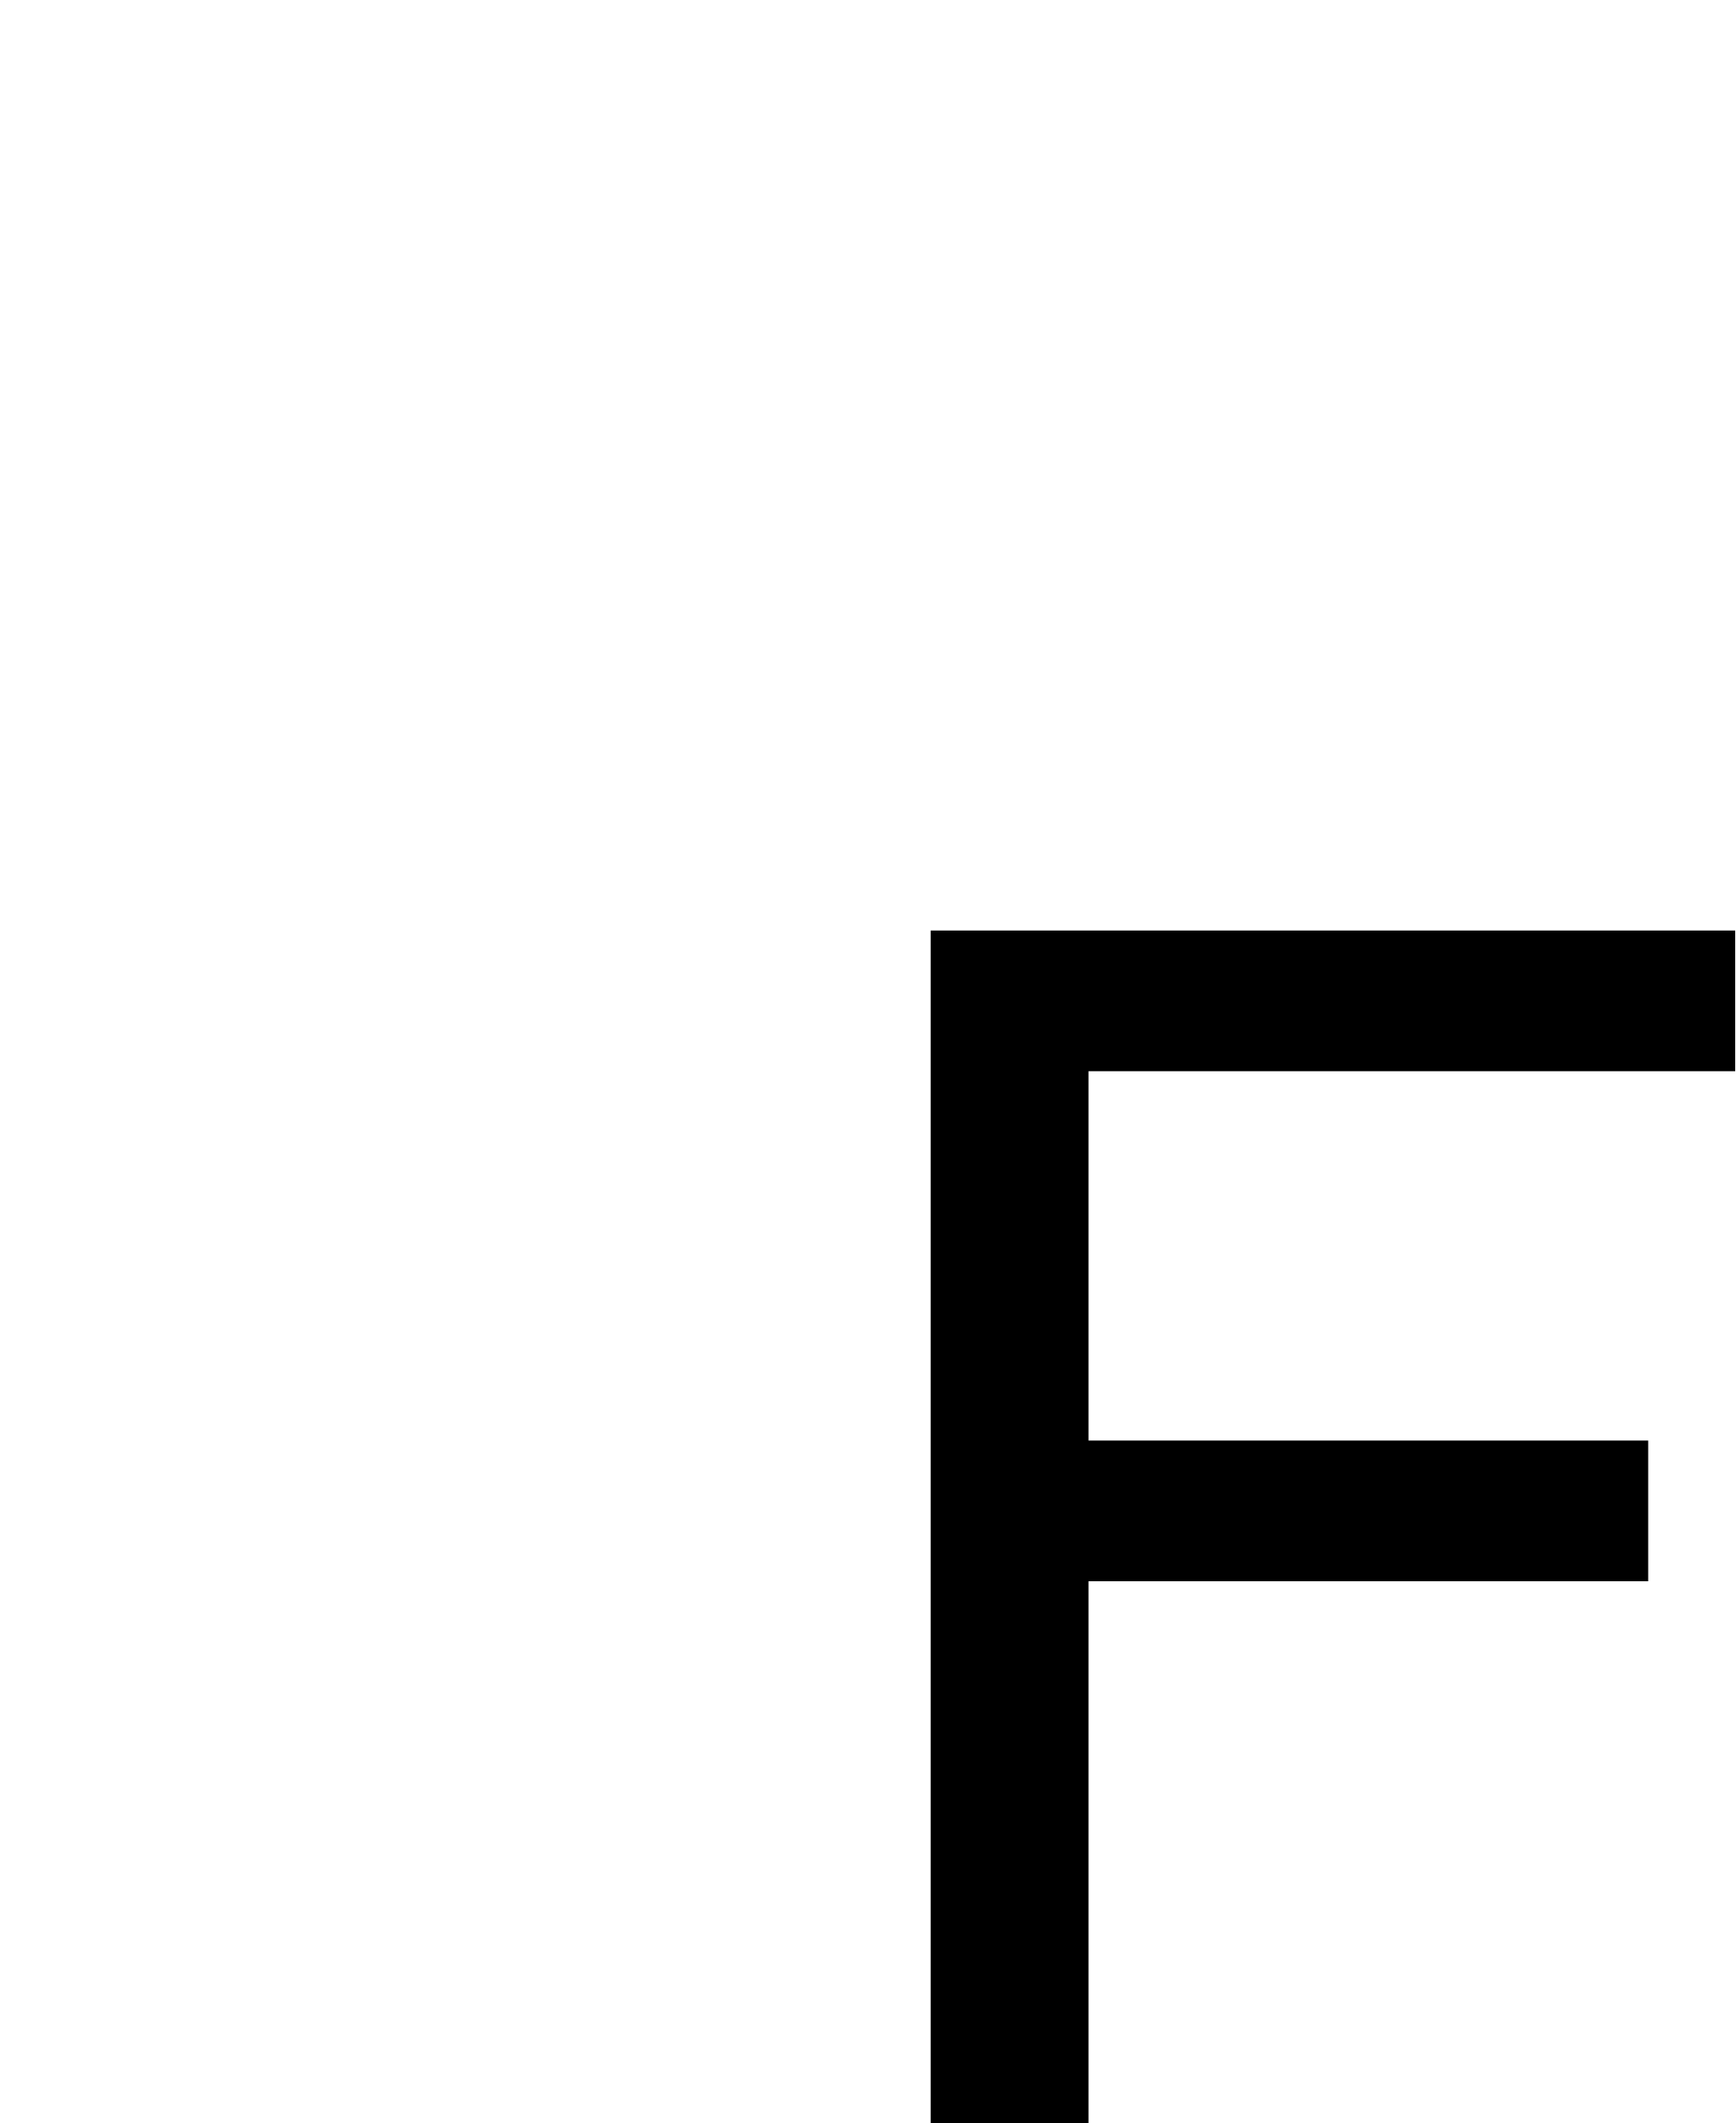
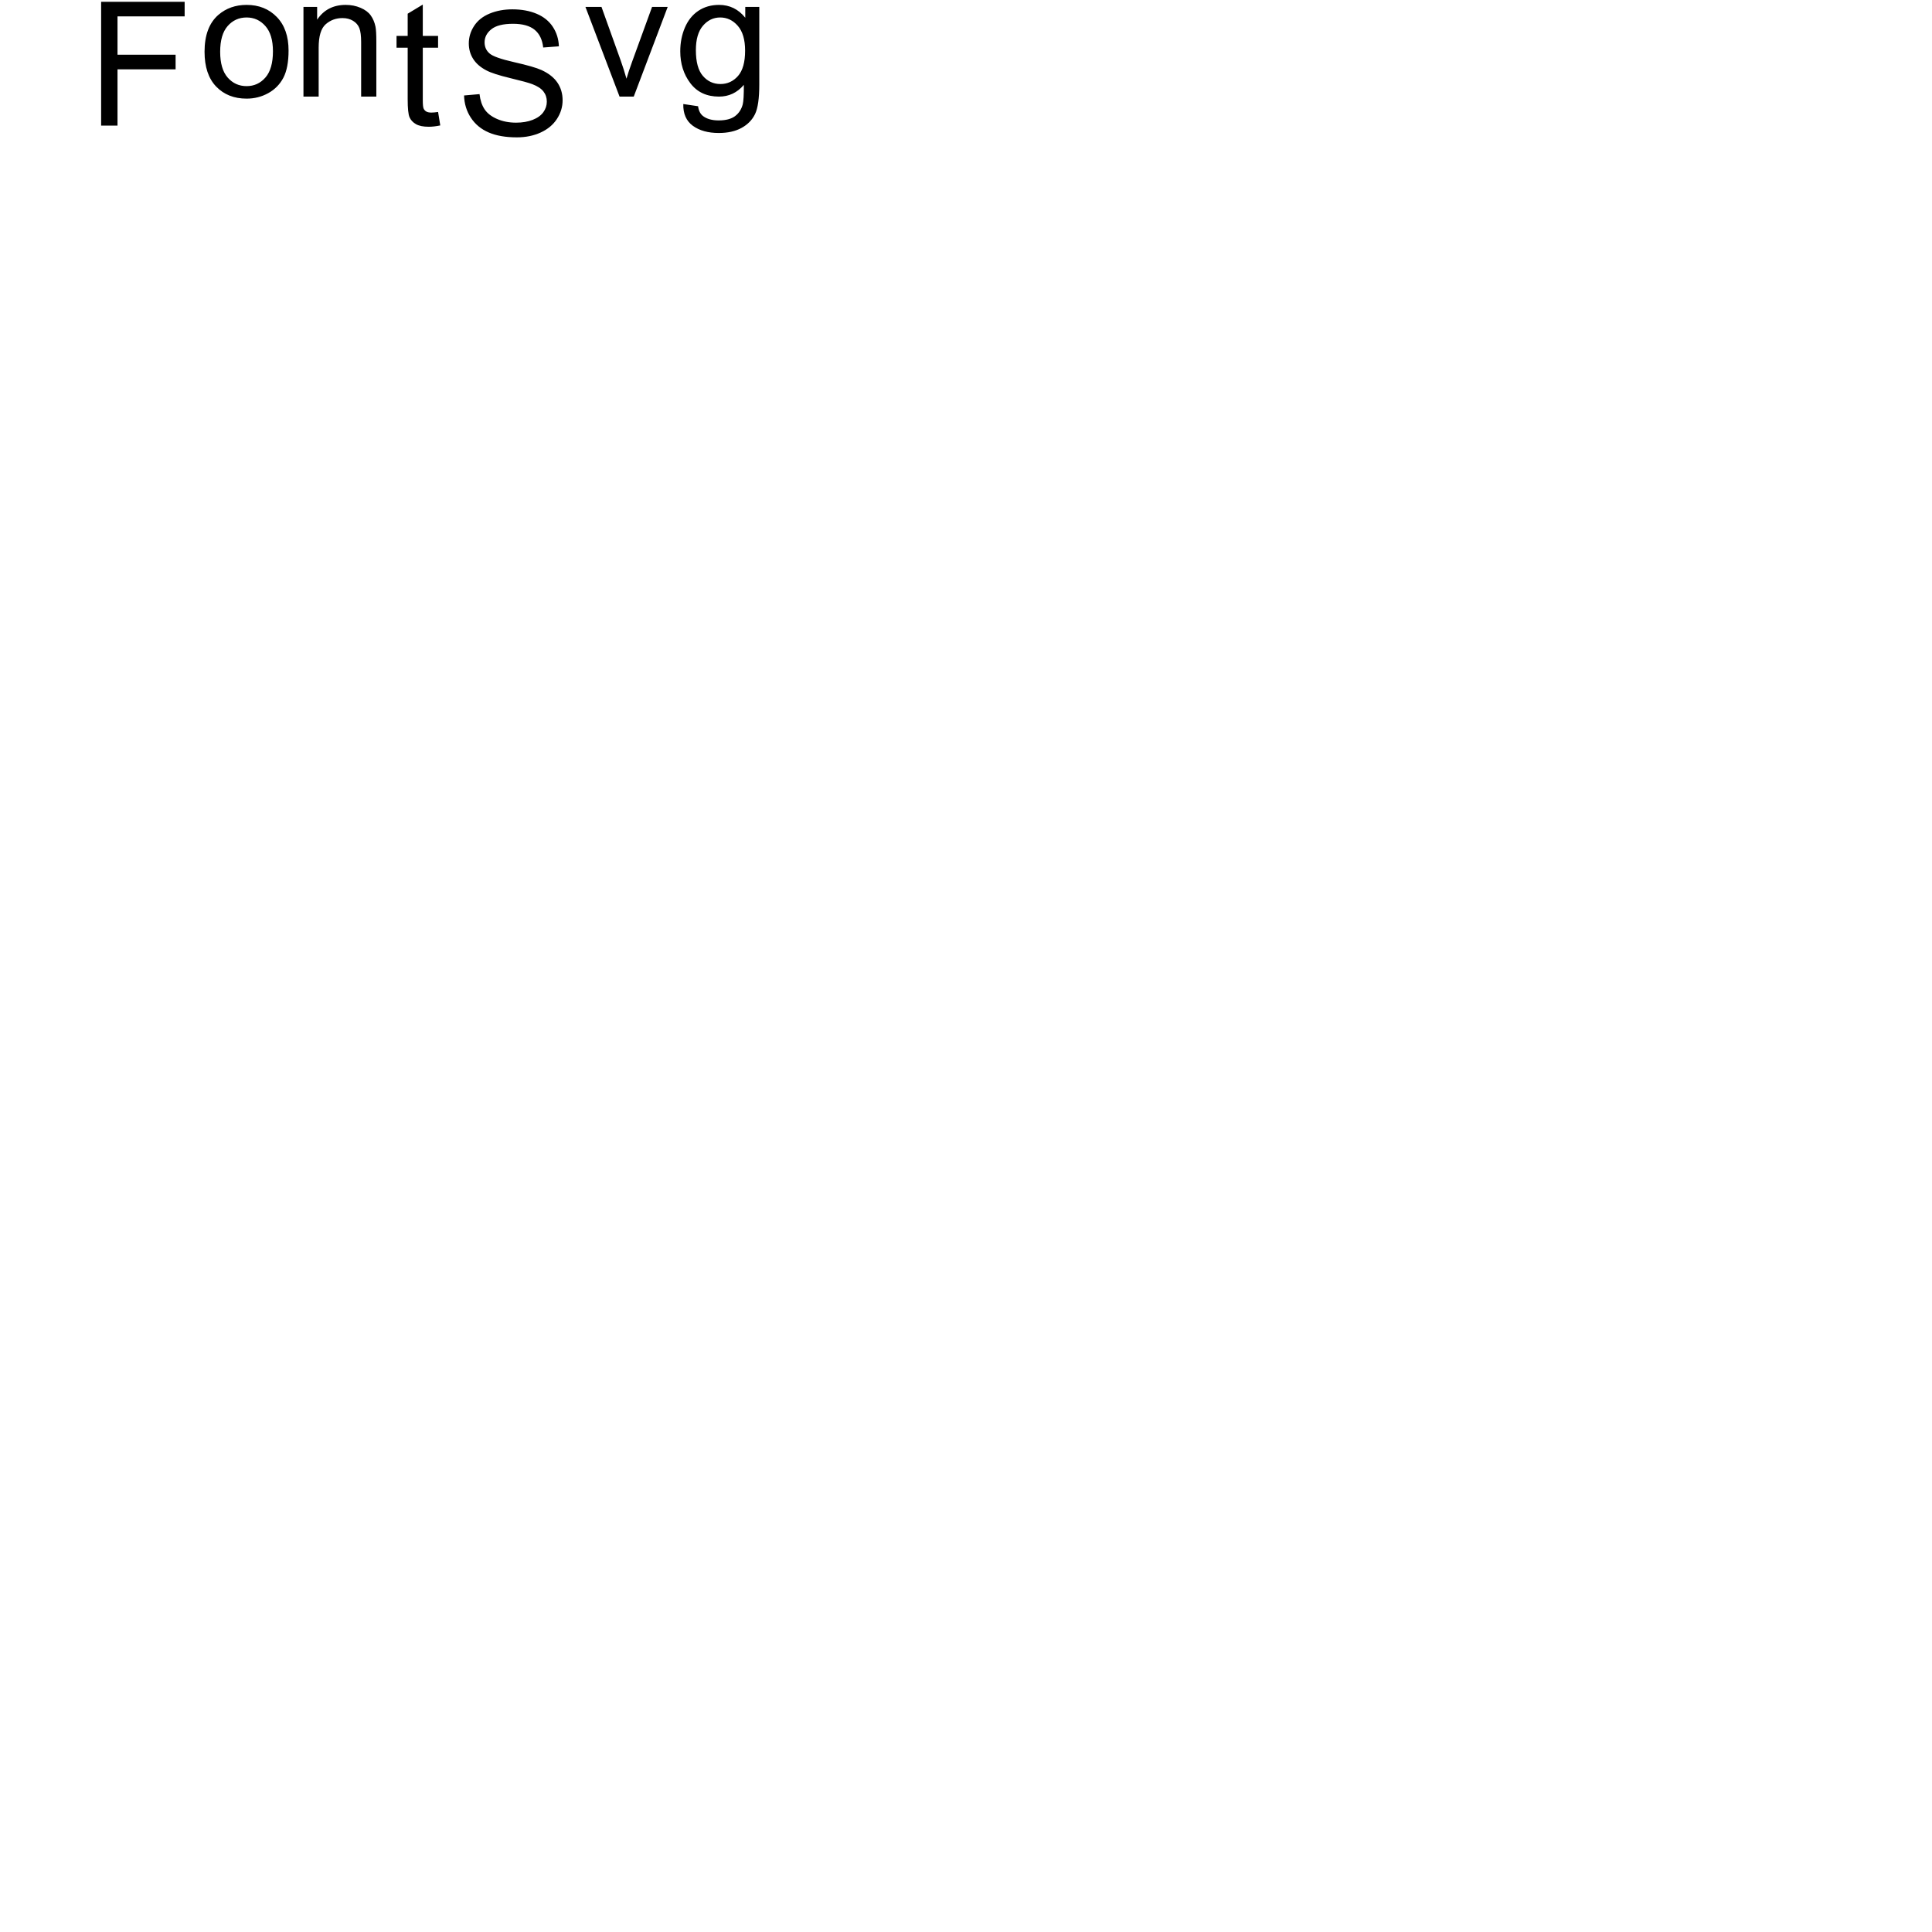
- <svg xmlns="http://www.w3.org/2000/svg" height="22.815" width="18.645">
-   <path d="M10 22.815L10 10L18.645 10L18.645 11.512L11.696 11.512L11.696 15.481L17.71 15.481L17.71 16.993L11.696 16.993L11.696 22.815L10 22.815Z" fill="#000" />
+ <svg xmlns="http://www.w3.org/2000/svg" height="200" width="200">
+   <path d="M10.469 13L10.469 0.185L19.114 0.185L19.114 1.698L12.164 1.698L12.164 5.666L18.178 5.666L18.178 7.178L12.164 7.178L12.164 13L10.469 13ZM21.175 5.358Q21.175 2.78,22.608 1.538Q23.806 0.507,25.528 0.507Q27.442 0.507,28.657 1.761Q29.872 3.016,29.872 5.227Q29.872 7.019,29.335 8.046Q28.797 9.073,27.77 9.642Q26.743 10.21,25.528 10.21Q23.579 10.21,22.377 8.96Q21.175 7.71,21.175 5.358ZM22.792 5.358Q22.792 7.142,23.57 8.029Q24.348 8.916,25.528 8.916Q26.699 8.916,27.477 8.024Q28.255 7.133,28.255 5.306Q28.255 3.584,27.473 2.697Q26.691 1.809,25.528 1.809Q24.348 1.809,23.57 2.692Q22.792 3.575,22.792 5.358ZM31.414 10L31.414 0.717L32.83 0.717L32.83 2.037Q33.853 0.507,35.785 0.507Q36.624 0.507,37.328 0.809Q38.031 1.11,38.381 1.6Q38.731 2.089,38.871 2.762Q38.958 3.199,38.958 4.292L38.958 10L37.385 10L37.385 4.353Q37.385 3.392,37.201 2.915Q37.017 2.439,36.55 2.155Q36.082 1.871,35.453 1.871Q34.448 1.871,33.718 2.509Q32.988 3.147,32.988 4.93L32.988 10L31.414 10ZM45.35 11.593L45.577 12.983Q44.913 13.122,44.388 13.122Q43.531 13.122,43.059 12.851Q42.587 12.58,42.395 12.139Q42.203 11.698,42.203 10.281L42.203 4.941L41.049 4.941L41.049 3.717L42.203 3.717L42.203 1.418L43.767 0.474L43.767 3.717L45.35 3.717L45.35 4.941L43.767 4.941L43.767 10.369Q43.767 11.042,43.851 11.234Q43.934 11.427,44.122 11.54Q44.309 11.654,44.659 11.654Q44.921 11.654,45.35 11.593ZM48.04 9.883L49.64 9.743Q49.753 10.705,50.169 11.321Q50.584 11.937,51.458 12.317Q52.332 12.698,53.425 12.698Q54.395 12.698,55.138 12.409Q55.881 12.121,56.244 11.618Q56.607 11.115,56.607 10.521Q56.607 9.918,56.257 9.468Q55.907 9.017,55.103 8.712Q54.587 8.51,52.822 8.087Q51.056 7.663,50.348 7.287Q49.43 6.806,48.98 6.094Q48.53 5.381,48.53 4.498Q48.53 3.528,49.08 2.684Q49.631 1.841,50.689 1.404Q51.747 0.967,53.04 0.967Q54.465 0.967,55.553 1.426Q56.642 1.885,57.227 2.776Q57.813 3.668,57.857 4.795L56.231 4.918Q56.1 3.703,55.344 3.082Q54.587 2.462,53.11 2.462Q51.572 2.462,50.868 3.025Q50.164 3.589,50.164 4.385Q50.164 5.075,50.663 5.521Q51.152 5.967,53.219 6.434Q55.287 6.902,56.056 7.252Q57.175 7.767,57.708 8.559Q58.241 9.35,58.241 10.381Q58.241 11.404,57.656 12.309Q57.07 13.213,55.973 13.716Q54.876 14.219,53.503 14.219Q51.764 14.219,50.588 13.712Q49.413 13.205,48.744 12.186Q48.075 11.168,48.04 9.883ZM64.136 10L60.605 0.717L62.266 0.717L64.259 6.276Q64.582 7.177,64.853 8.147Q65.063 7.413,65.439 6.381L67.502 0.717L69.119 0.717L65.605 10L64.136 10ZM70.734 10.769L72.264 10.997Q72.36 11.705,72.797 12.028Q73.383 12.465,74.397 12.465Q75.49 12.465,76.084 12.028Q76.678 11.591,76.888 10.804Q77.01 10.323,77.002 8.785Q75.97 10,74.432 10Q72.517 10,71.469 8.619Q70.42 7.238,70.42 5.306Q70.42 3.977,70.9 2.854Q71.381 1.731,72.295 1.119Q73.208 0.507,74.441 0.507Q76.084 0.507,77.15 1.836L77.15 0.717L78.601 0.717L78.601 8.741Q78.601 10.909,78.16 11.814Q77.719 12.719,76.761 13.243Q75.804 13.767,74.406 13.767Q72.745 13.767,71.722 13.02Q70.699 12.273,70.734 10.769ZM72.037 5.192Q72.037 7.019,72.762 7.858Q73.488 8.698,74.58 8.698Q75.664 8.698,76.399 7.863Q77.133 7.028,77.133 5.245Q77.133 3.54,76.377 2.675Q75.621 1.809,74.554 1.809Q73.505 1.809,72.771 2.662Q72.037 3.514,72.037 5.192Z" fill="#000" />
</svg>
